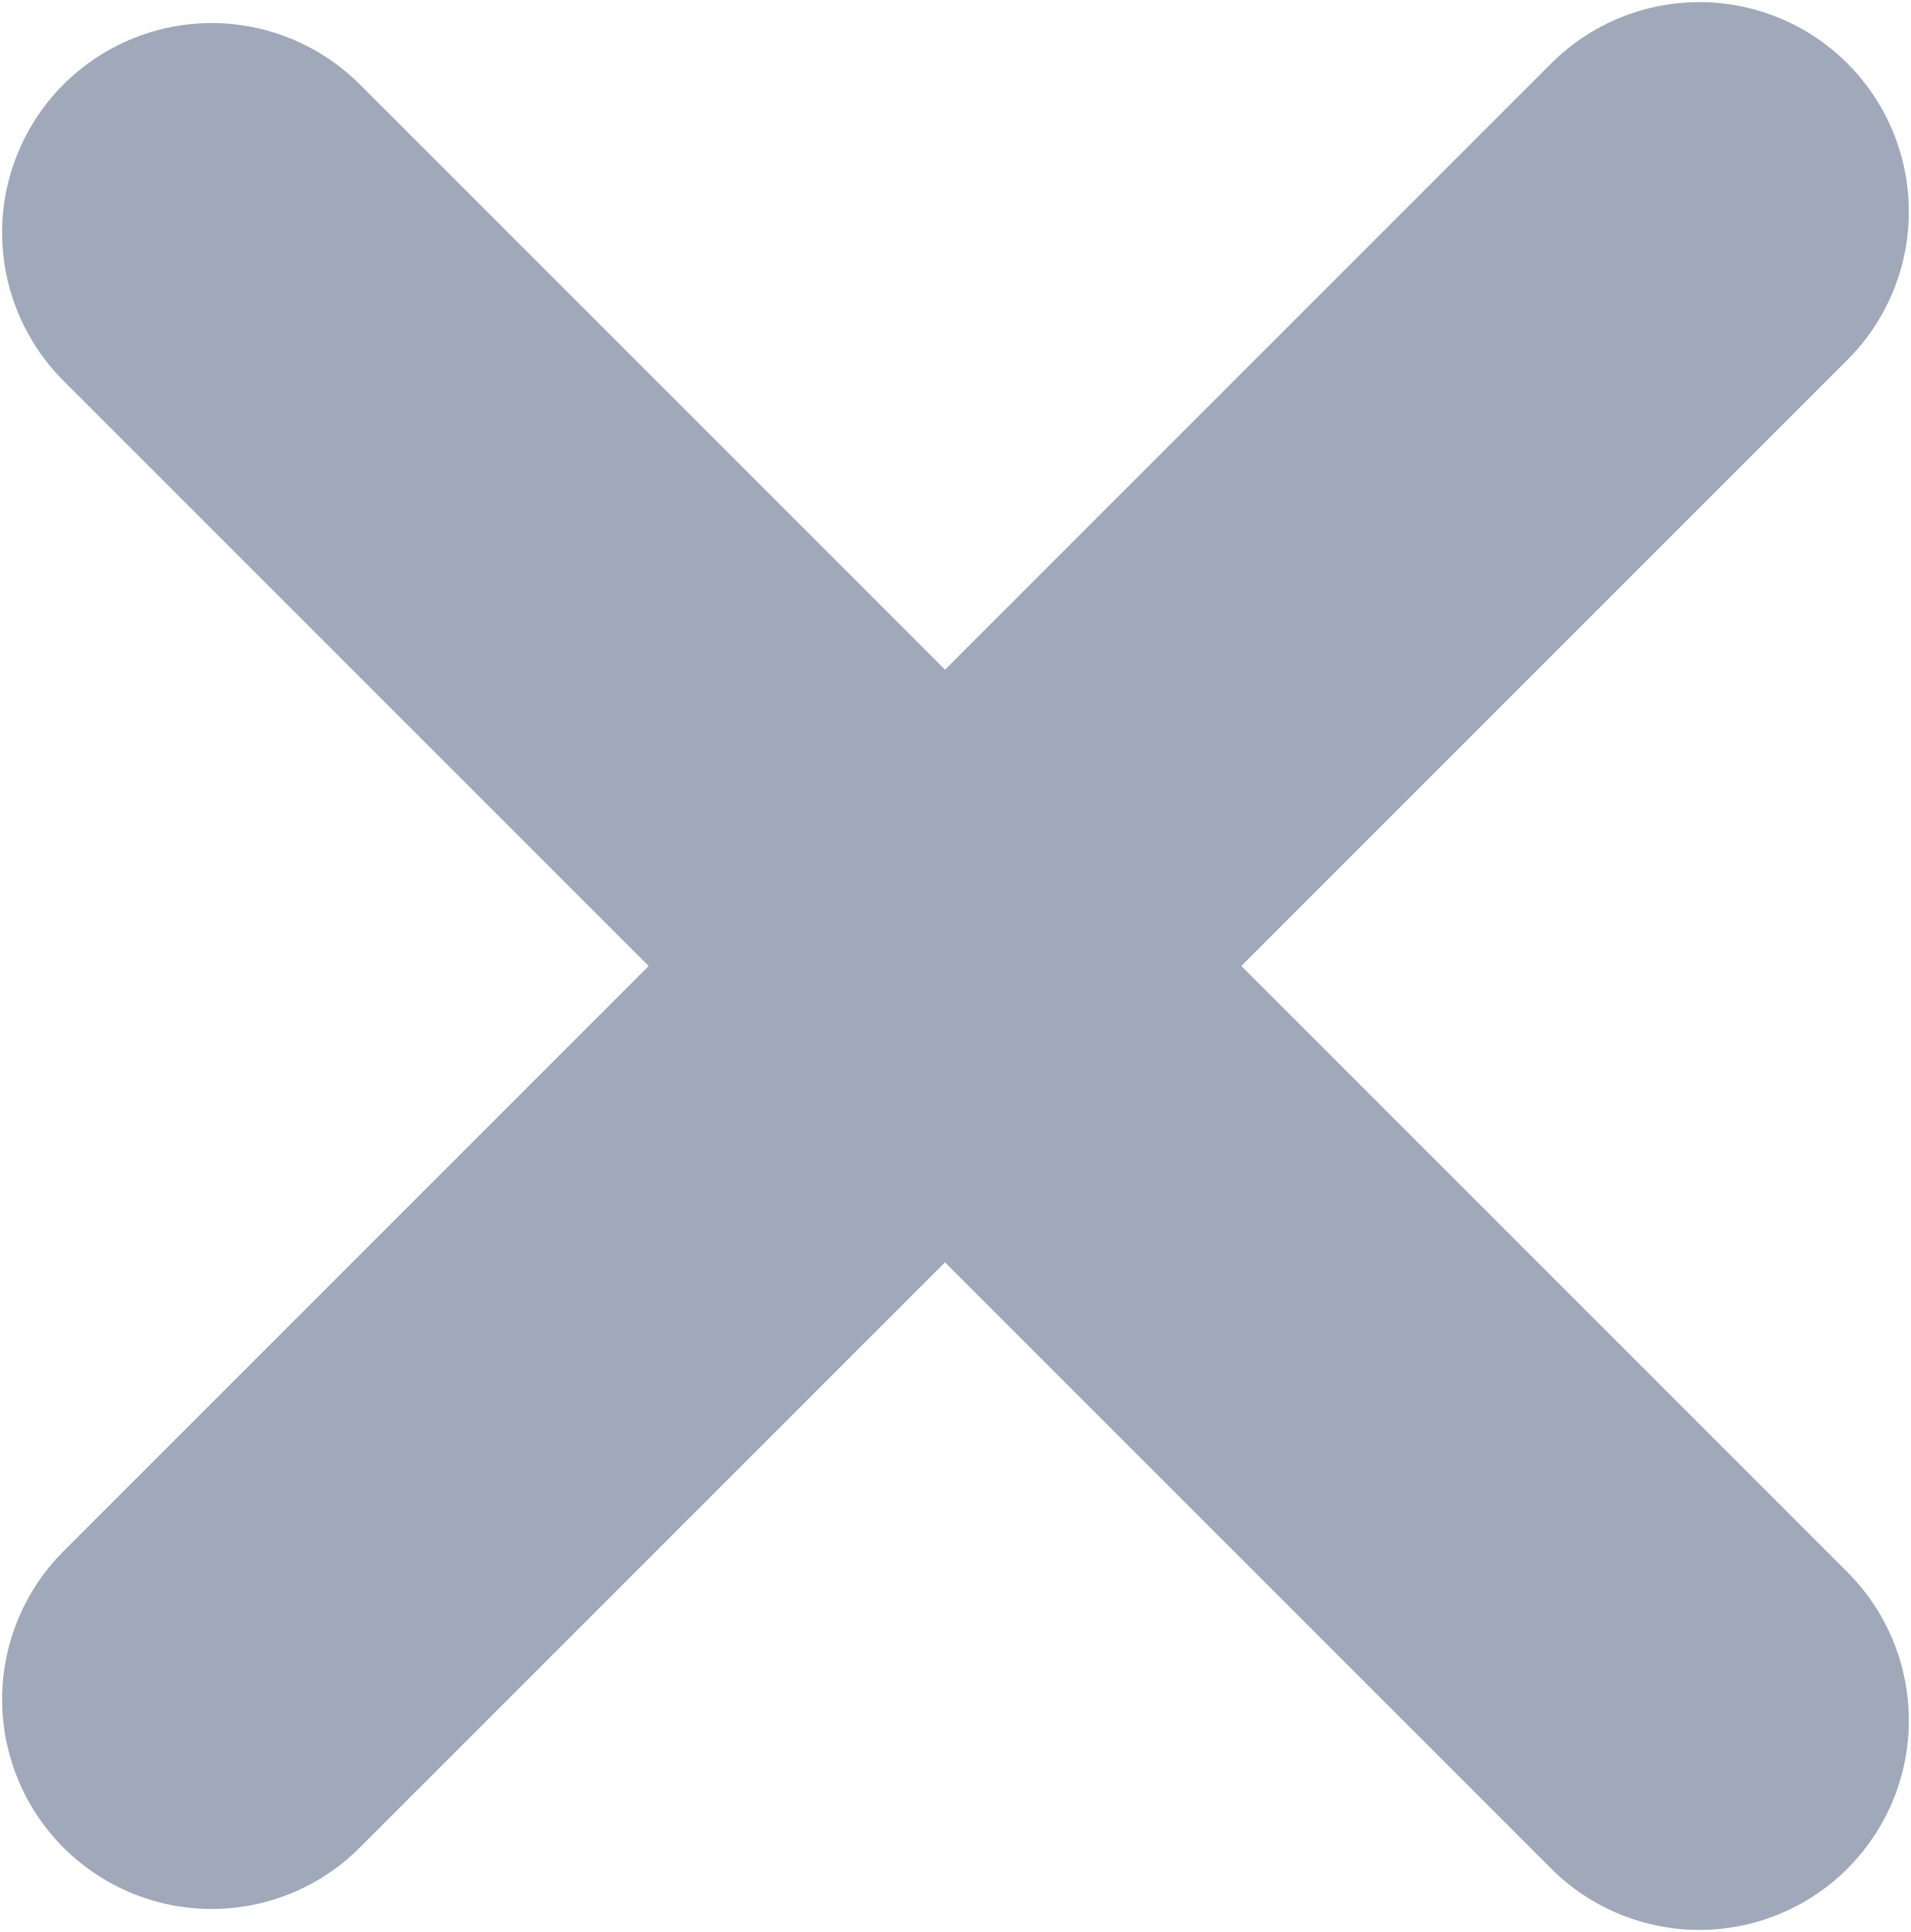
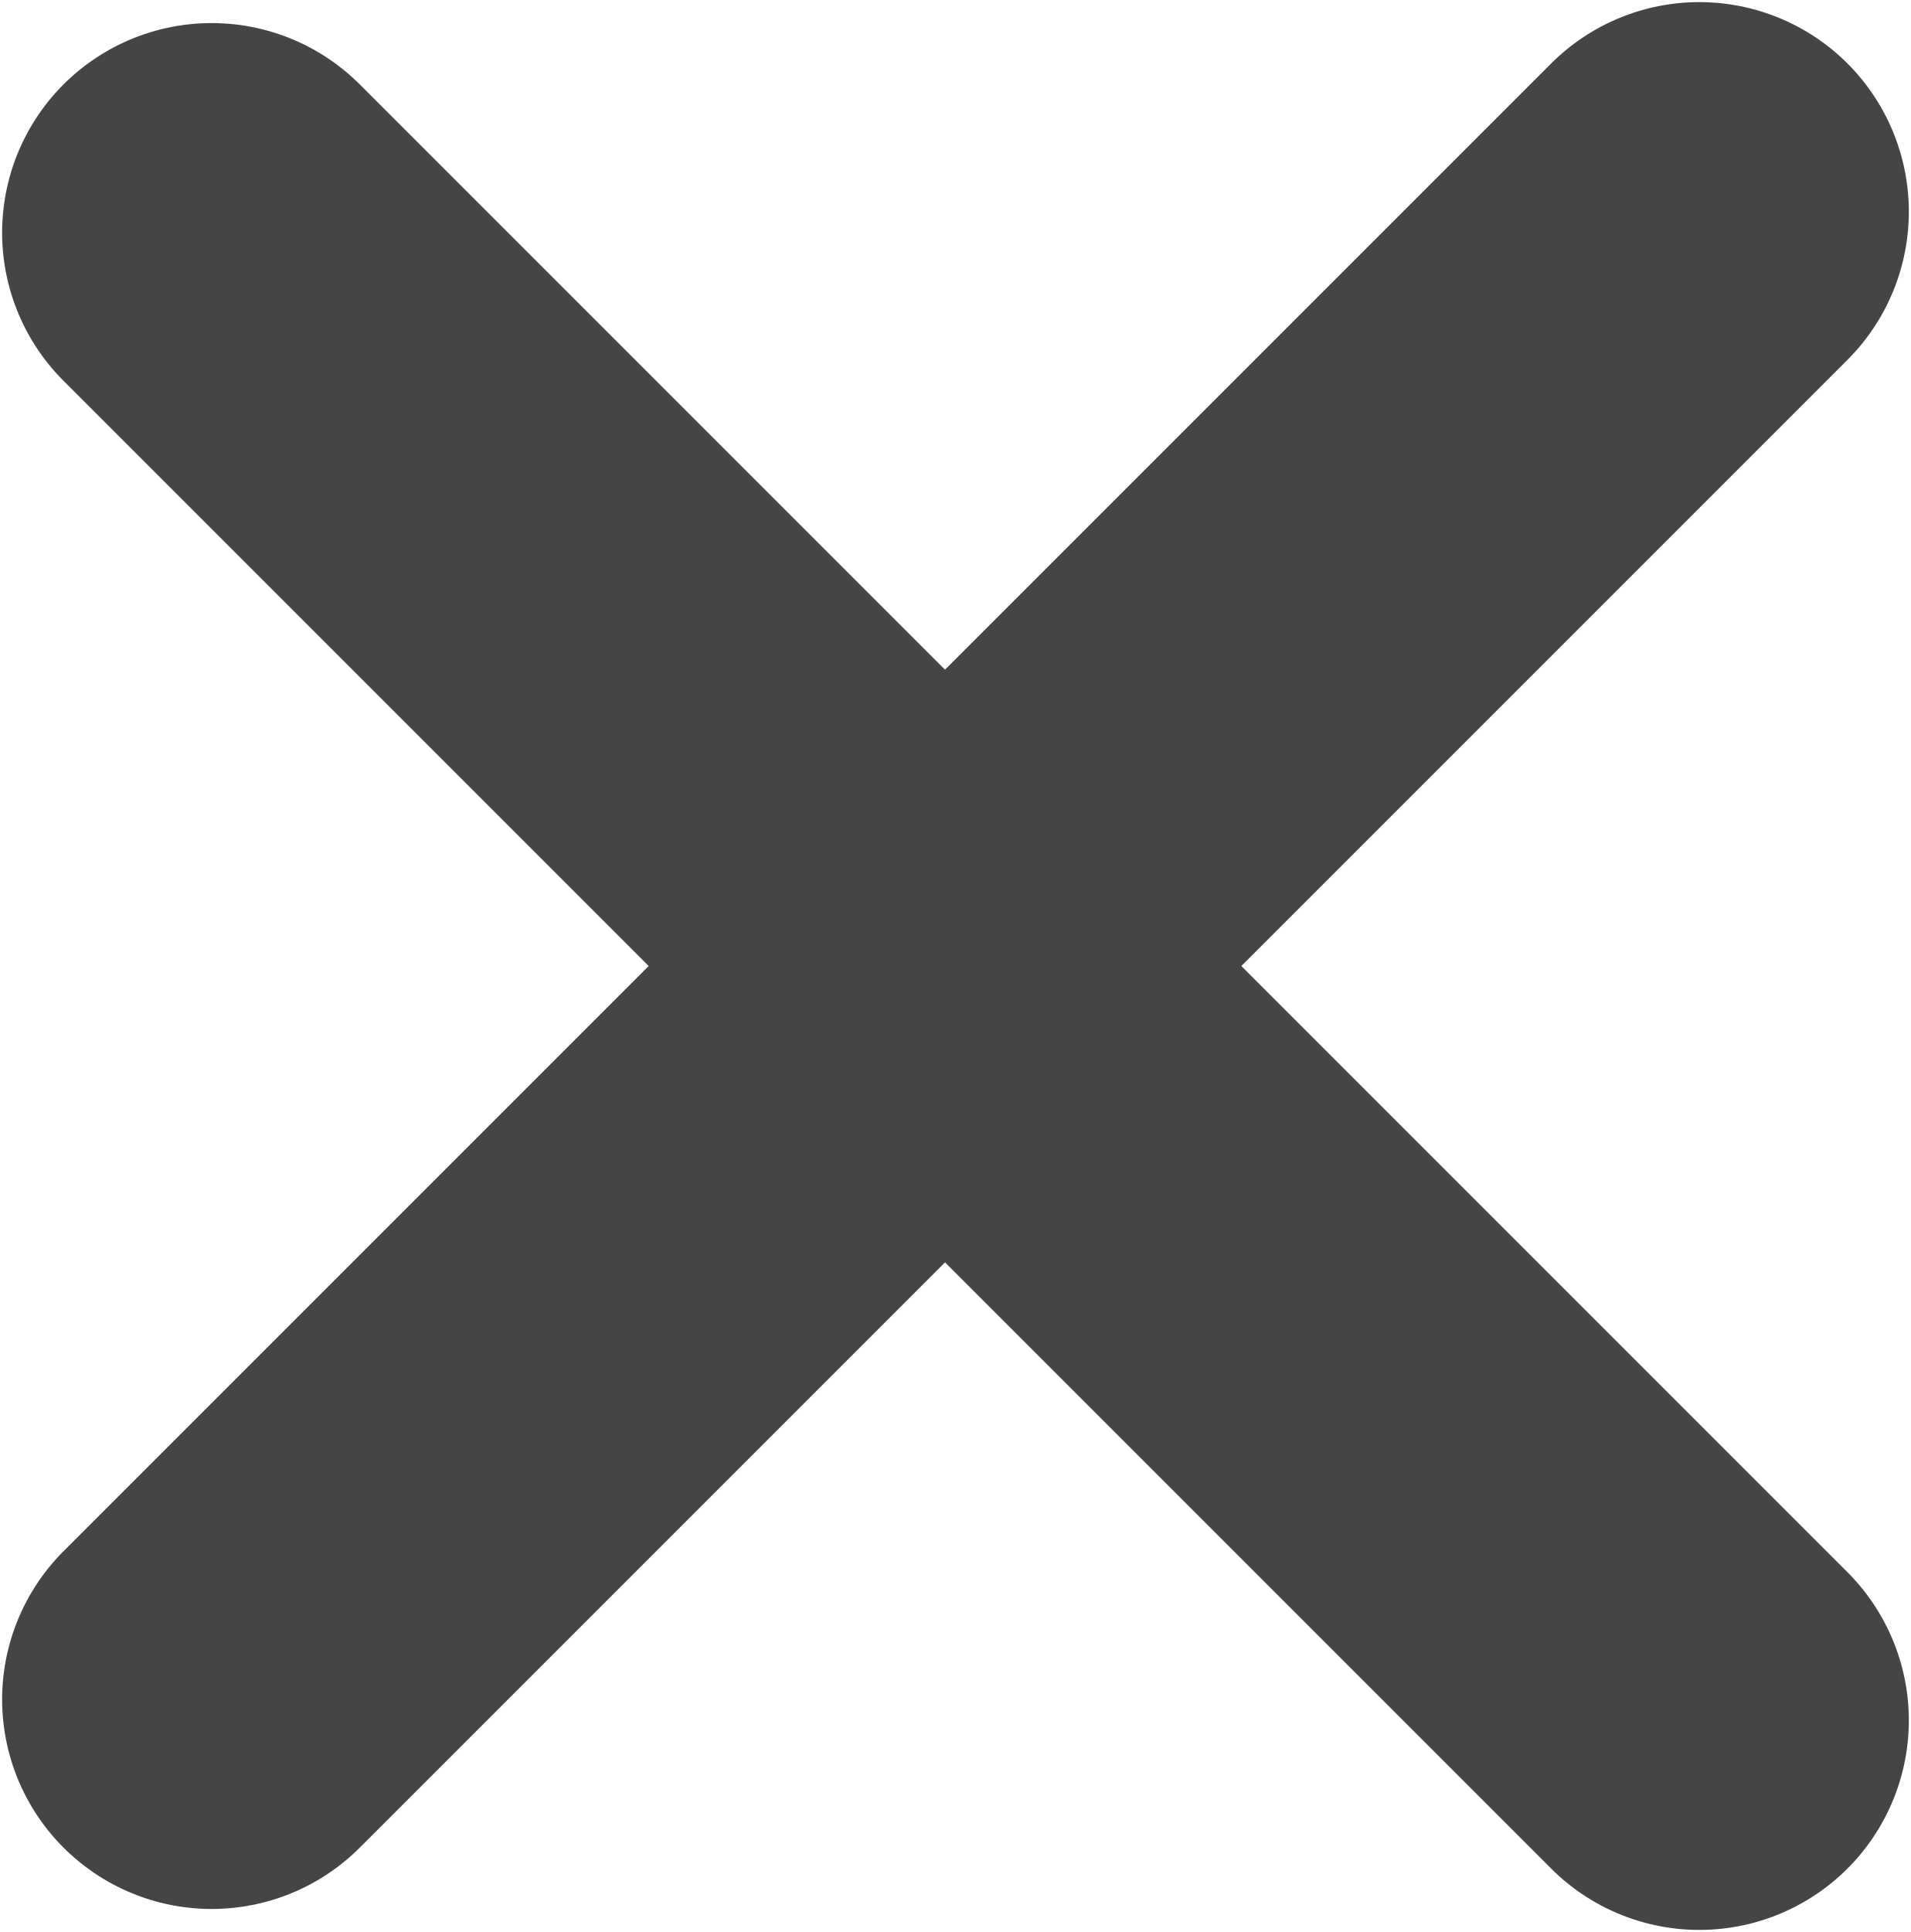
<svg xmlns="http://www.w3.org/2000/svg" version="1.1" id="Layer_1" x="0px" y="0px" viewBox="-11 13 9.12 9.22" xml:space="preserve" width="9.12" height="9.22">
  <defs id="defs19" />
  <style type="text/css" id="style2">
	.st1{fill:none;stroke-width:2;stroke-linecap:round;}
</style>
  <g id="_x30_3-Input" transform="translate(-7.4899,-7.3899)">
    <g id="_x30_3_x5F_4-Uploading" transform="translate(-20,-726)">
      <g id="Room-list">
        <g id="Room-list_x2F_Footer" transform="translate(0,708)">
          <g id="icons_create_room" transform="translate(20,18)">
-             <path id="Line" class="st1" d="M -2.5,28.5 4.6,21.4" style="fill:none;stroke:#9fa9ba;stroke-width:2;stroke-linecap:round;stroke-opacity:1" />
-             <path id="Line_1_" class="st1" d="m -2.5,21.5 7.1,7.1" style="fill:none;stroke:#9fa9ba;stroke-width:2;stroke-linecap:round;stroke-opacity:1" />
+             <path id="Line" class="st1" d="M -2.5,28.5 4.6,21.4" style="fill:none;stroke:#454545;stroke-width:2;stroke-linecap:round;stroke-opacity:1" />
+             <path id="Line_1_" class="st1" d="m -2.5,21.5 7.1,7.1" style="fill:none;stroke:#454545;stroke-width:2;stroke-linecap:round;stroke-opacity:1" />
          </g>
        </g>
      </g>
    </g>
  </g>
</svg>
